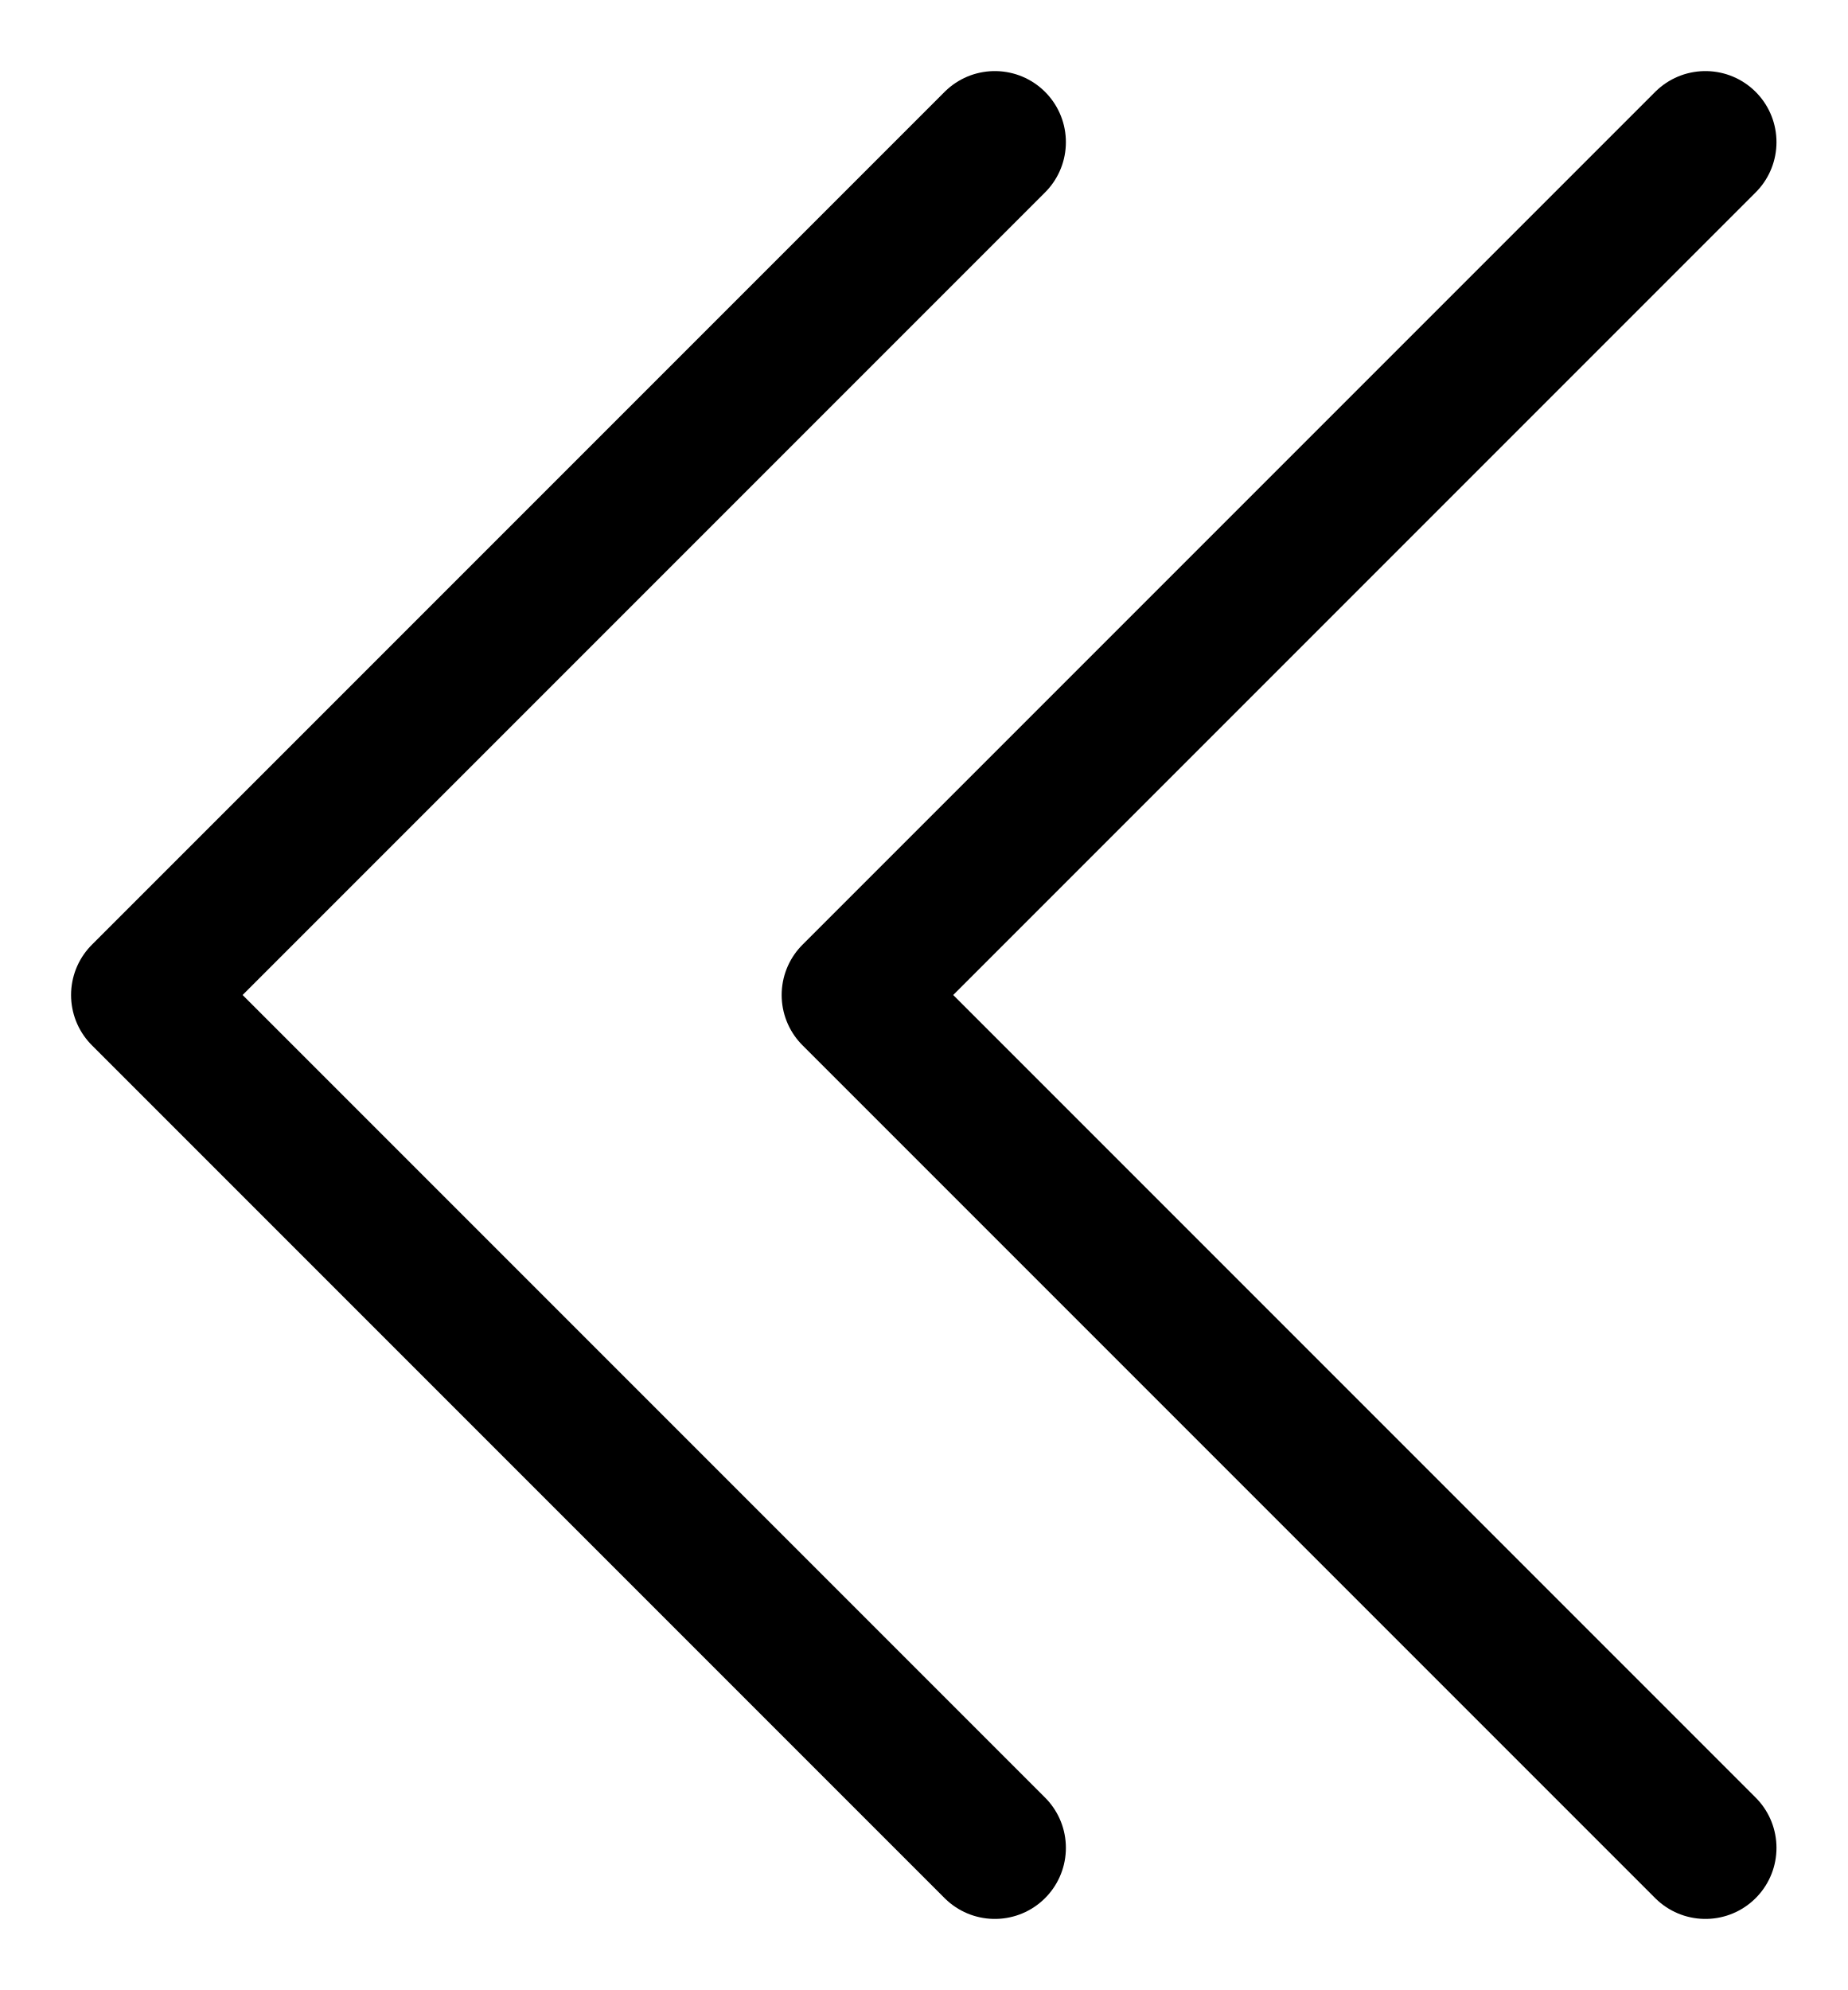
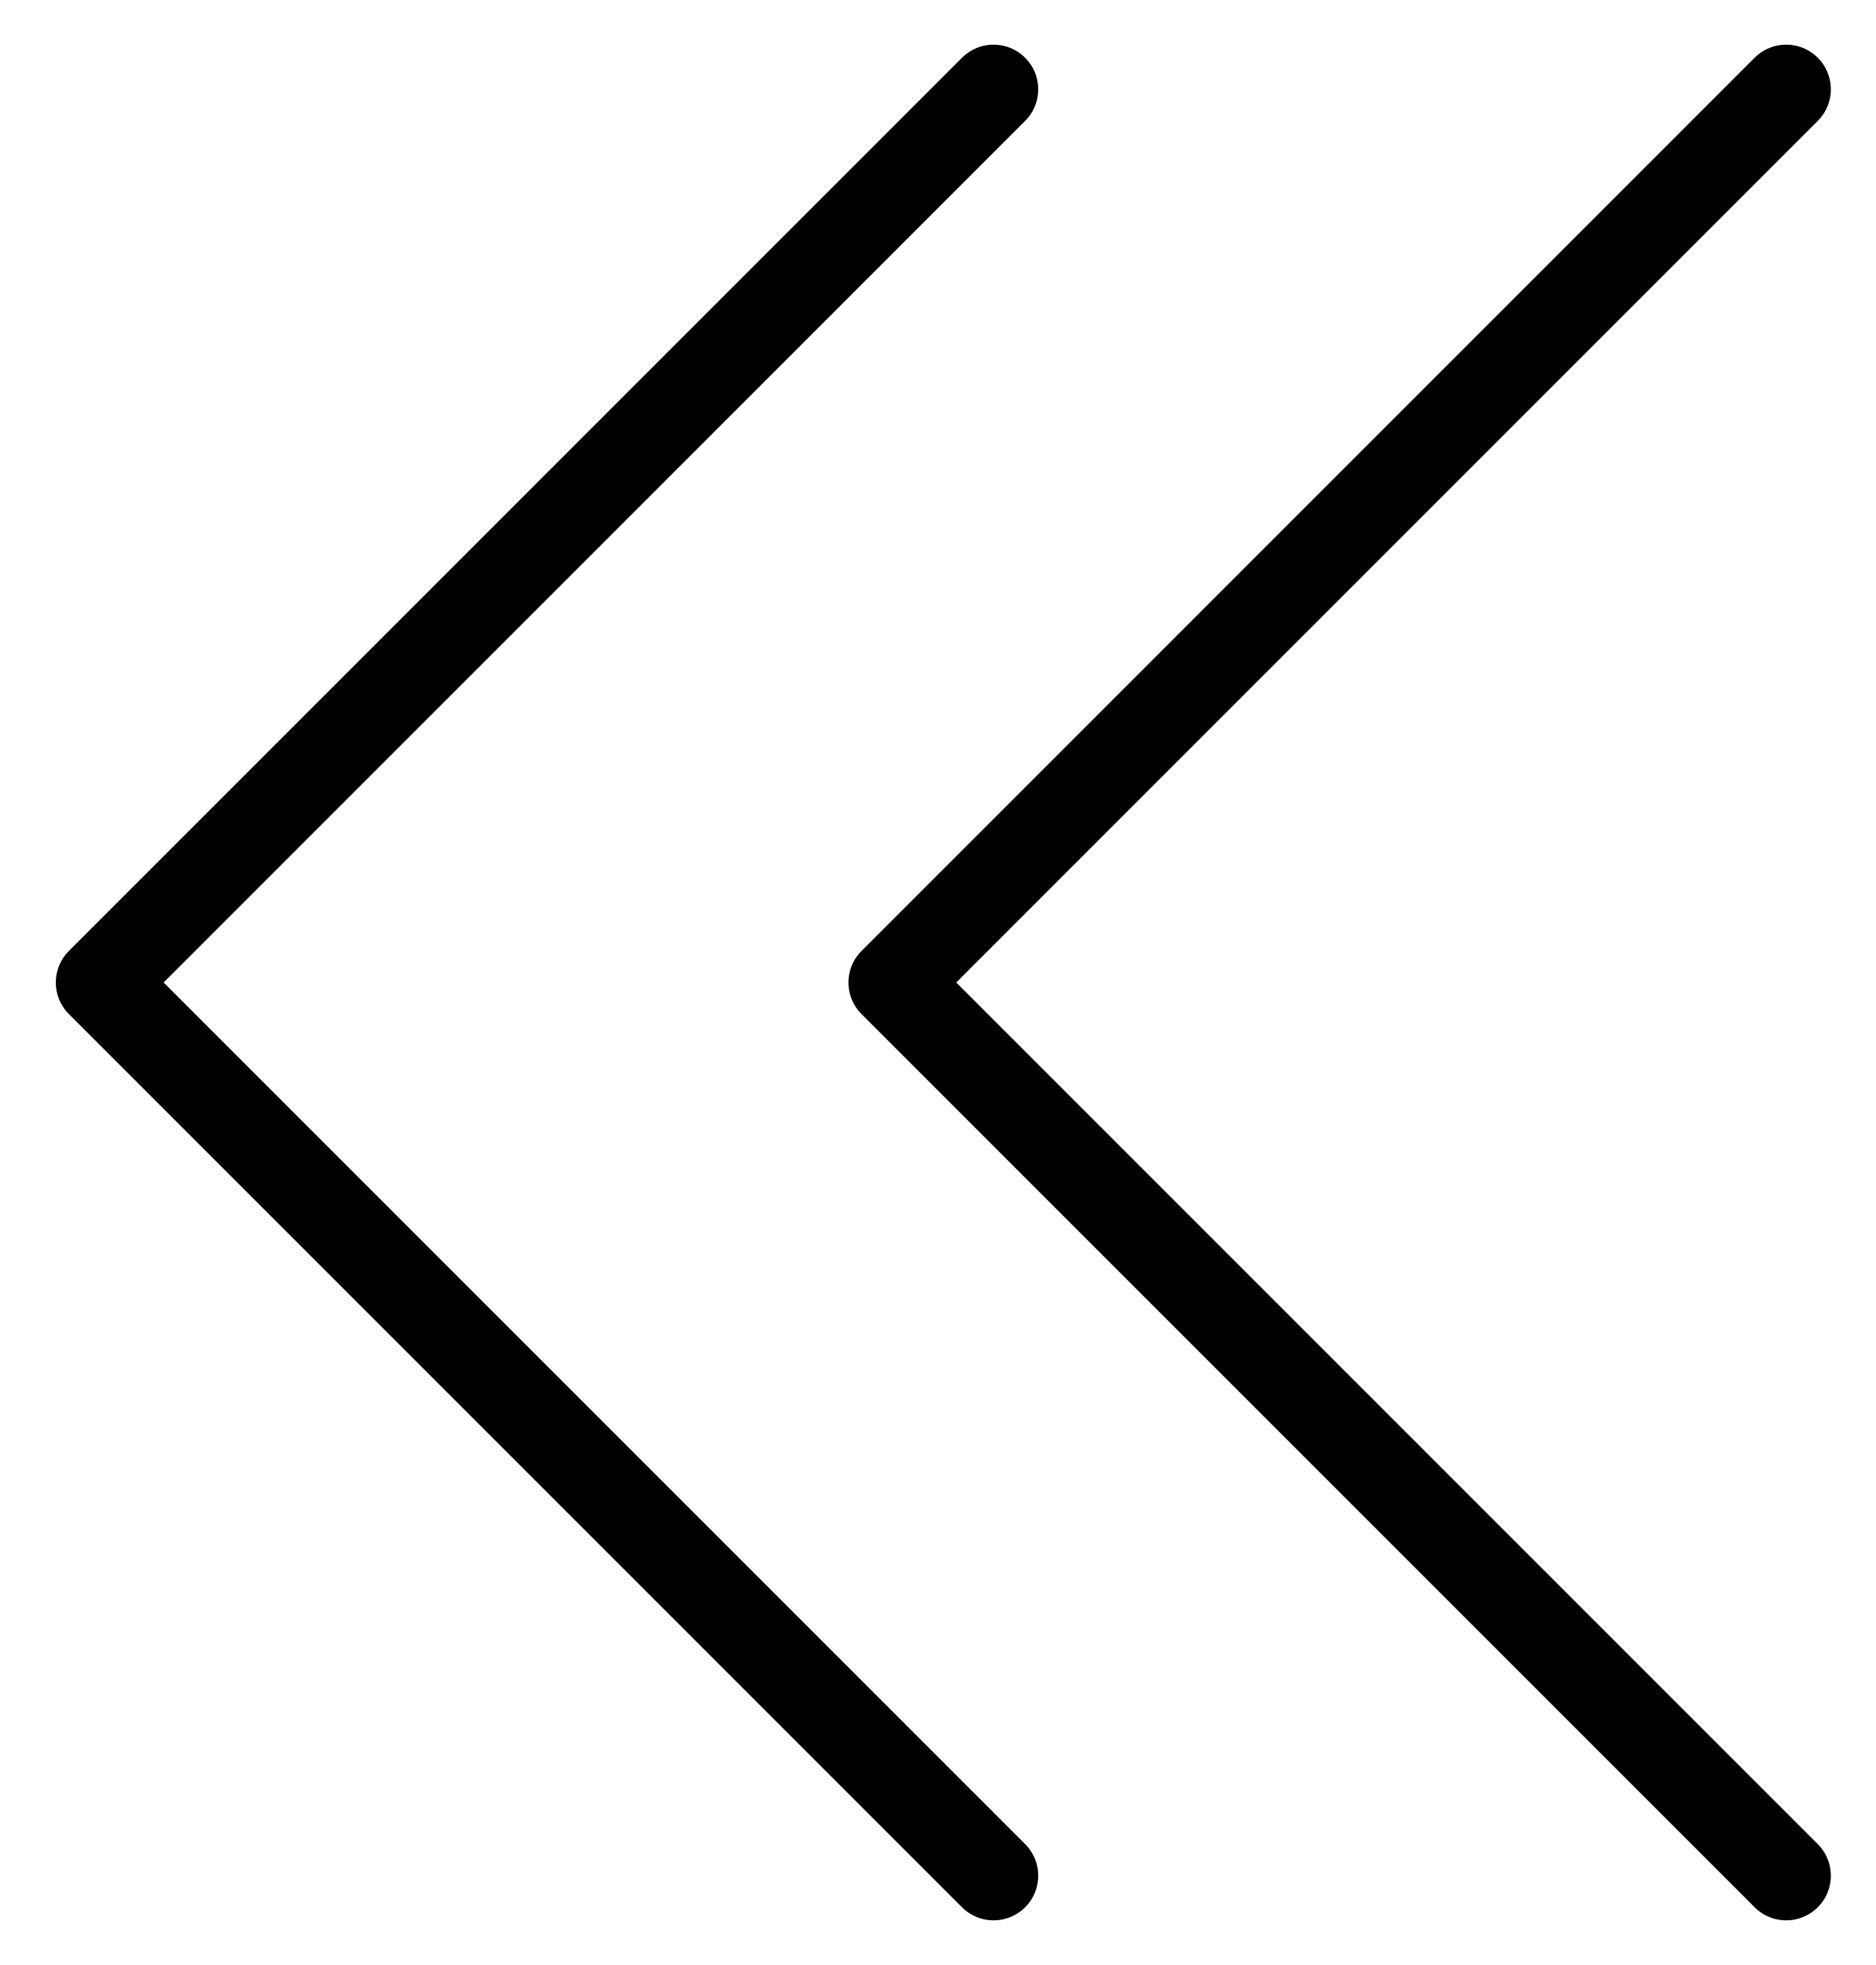
- <svg xmlns="http://www.w3.org/2000/svg" width="13" height="14" viewBox="0 0 13 14" fill="none">
-   <path d="M12 13L6 7L12 1" stroke="black" stroke-linecap="round" stroke-linejoin="round" />
-   <path d="M7 13L1 7L7 1" stroke="black" stroke-linecap="round" stroke-linejoin="round" />
+ <svg xmlns="http://www.w3.org/2000/svg" width="21" height="22" viewBox="0 0 21 22" fill="none">
+   <path d="M20 21L10 11L20 1" stroke="black" stroke-linecap="round" stroke-linejoin="round" />
+   <path d="M11.125 21L1.125 11L11.125 1" stroke="black" stroke-linecap="round" stroke-linejoin="round" />
</svg>
